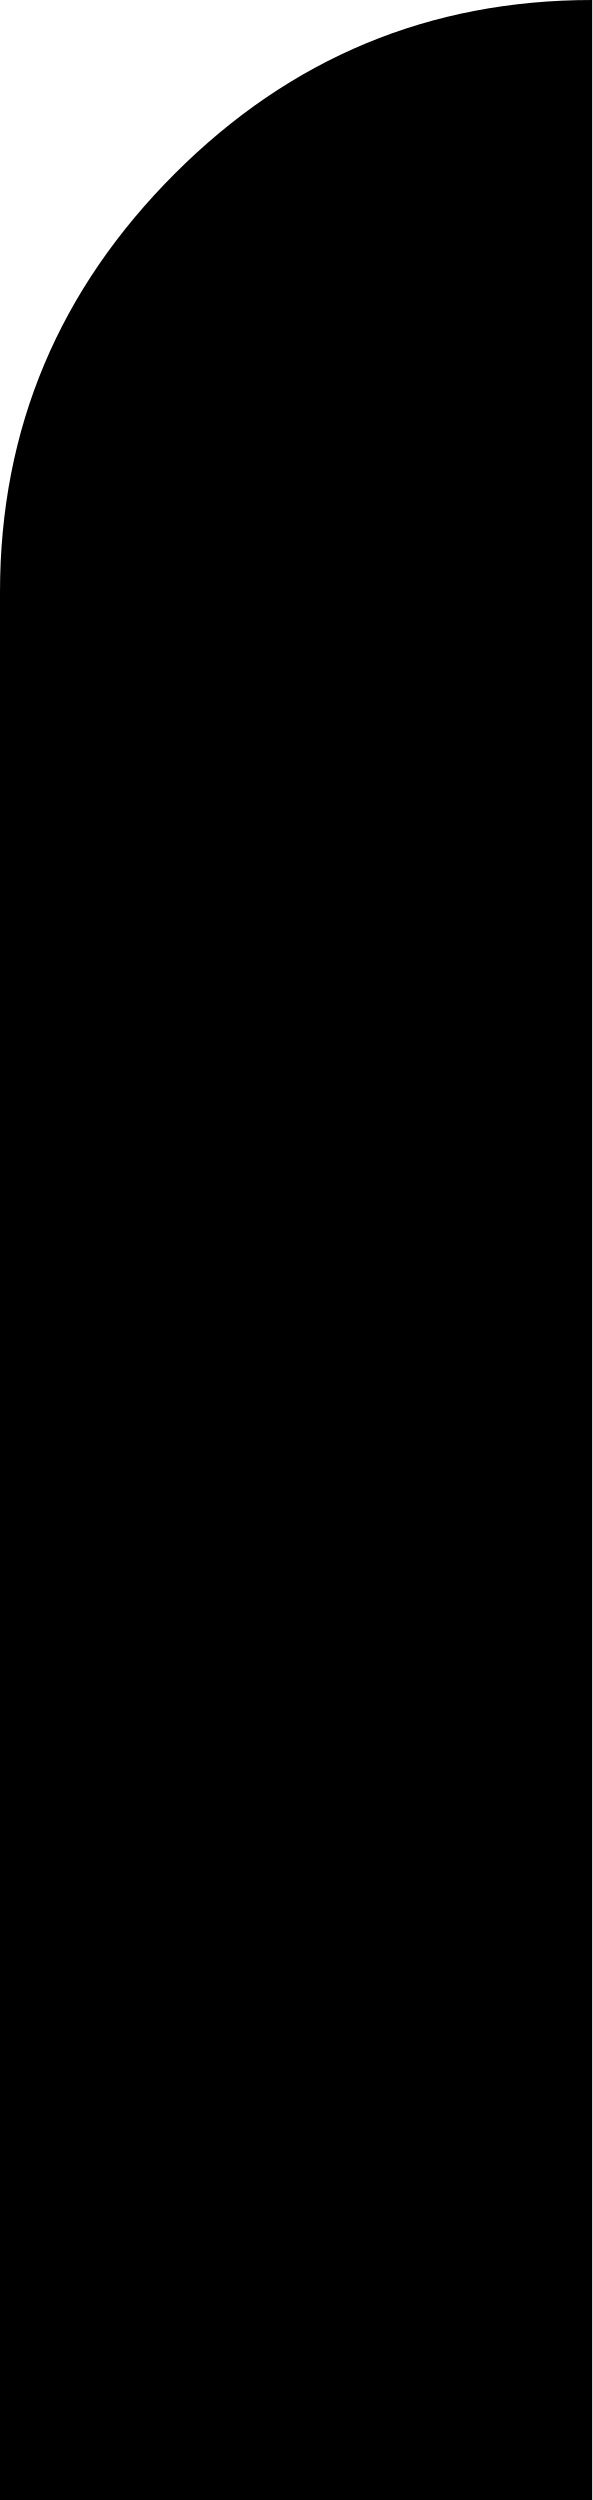
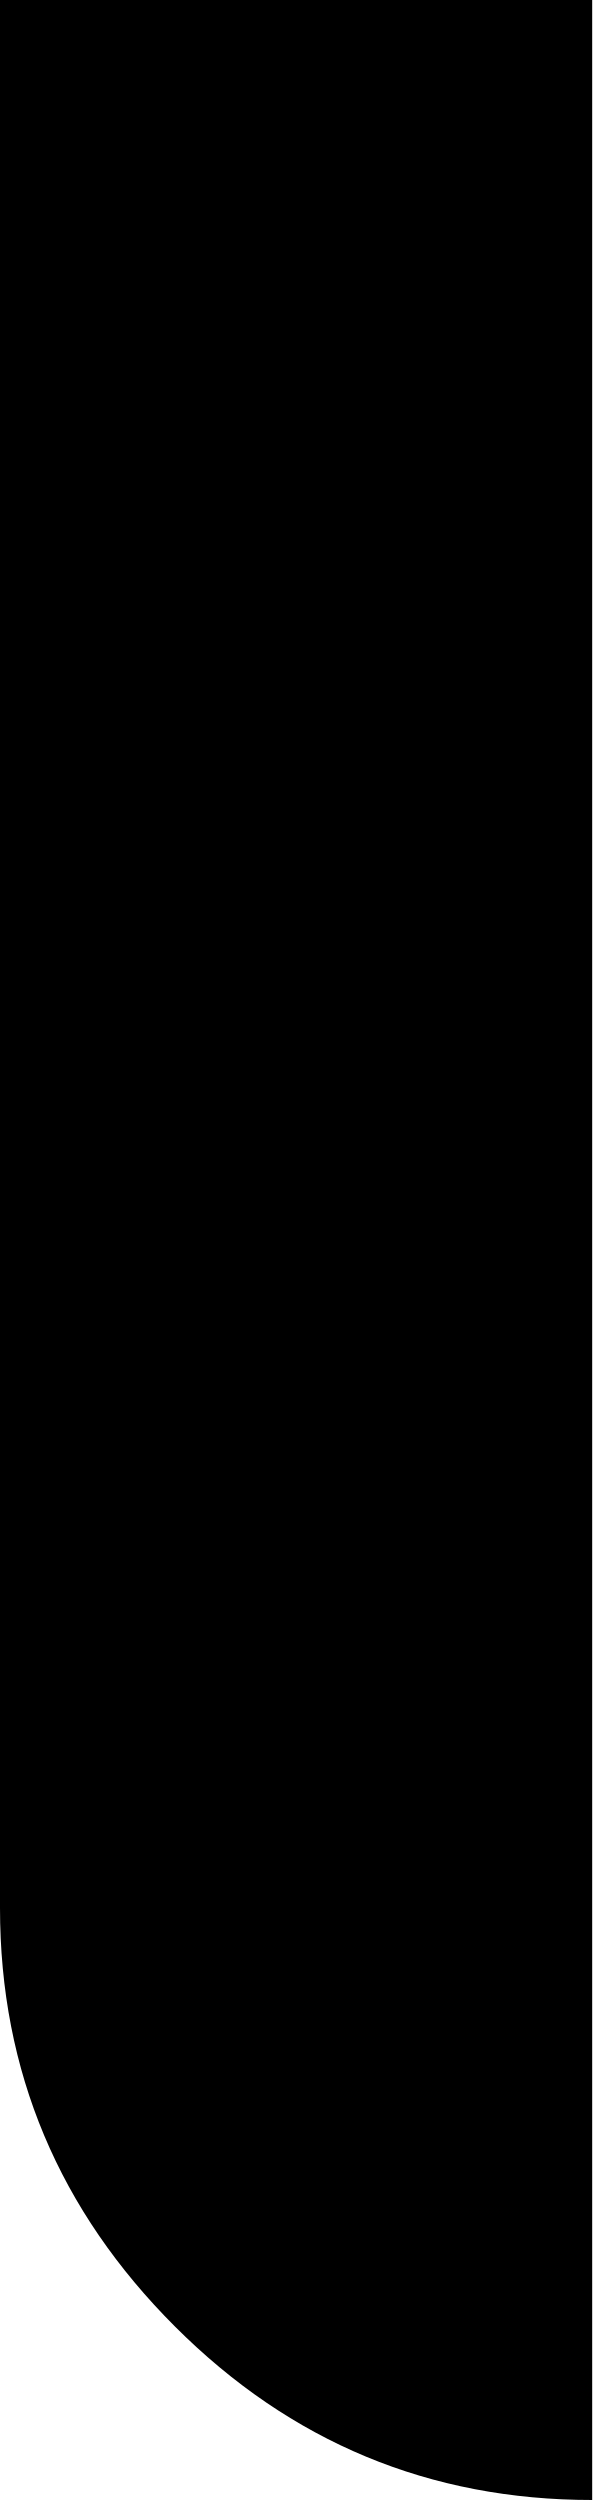
<svg xmlns="http://www.w3.org/2000/svg" version="2.0" viewbox="0 0 256 256" id="svg3">
  <defs id="defs7" />
-   <path id="XMLID_4_" d="M 37.9,160 V 0 C 27.5,0 18.6,3.7 11.2,11.1 3.8,18.5 0,27.4 0,37.9 V 160 Z" />
+   <path id="XMLID_4_" d="M 60.64,0 V 256 C 44,256 29.76,250.08 17.92,238.24 6.08,226.4 0,212.16 0,195.36 V 0 Z" style="stroke-width:1.6" />
</svg>
